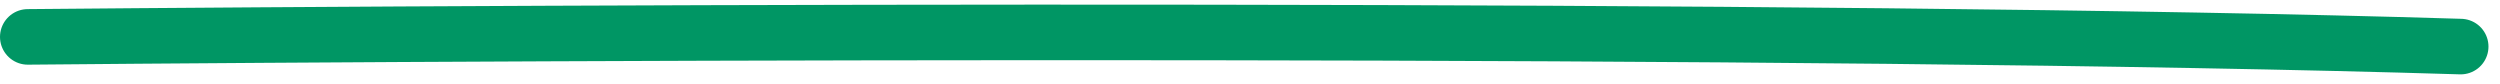
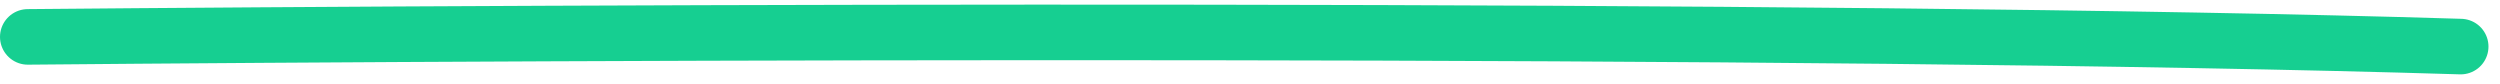
<svg xmlns="http://www.w3.org/2000/svg" width="180" height="6" viewBox="0 0 180 6" fill="none">
-   <path d="M2 2.656C41.165 2.298 131.03 1.936 177.17 3.354" stroke="#009664" stroke-width="4" stroke-linecap="round" stroke-linejoin="round" />
+   <path d="M2 2.656C41.165 2.298 131.03 1.936 177.17 3.354" stroke="#16CF91" stroke-width="4" stroke-linecap="round" stroke-linejoin="round" />
</svg>
